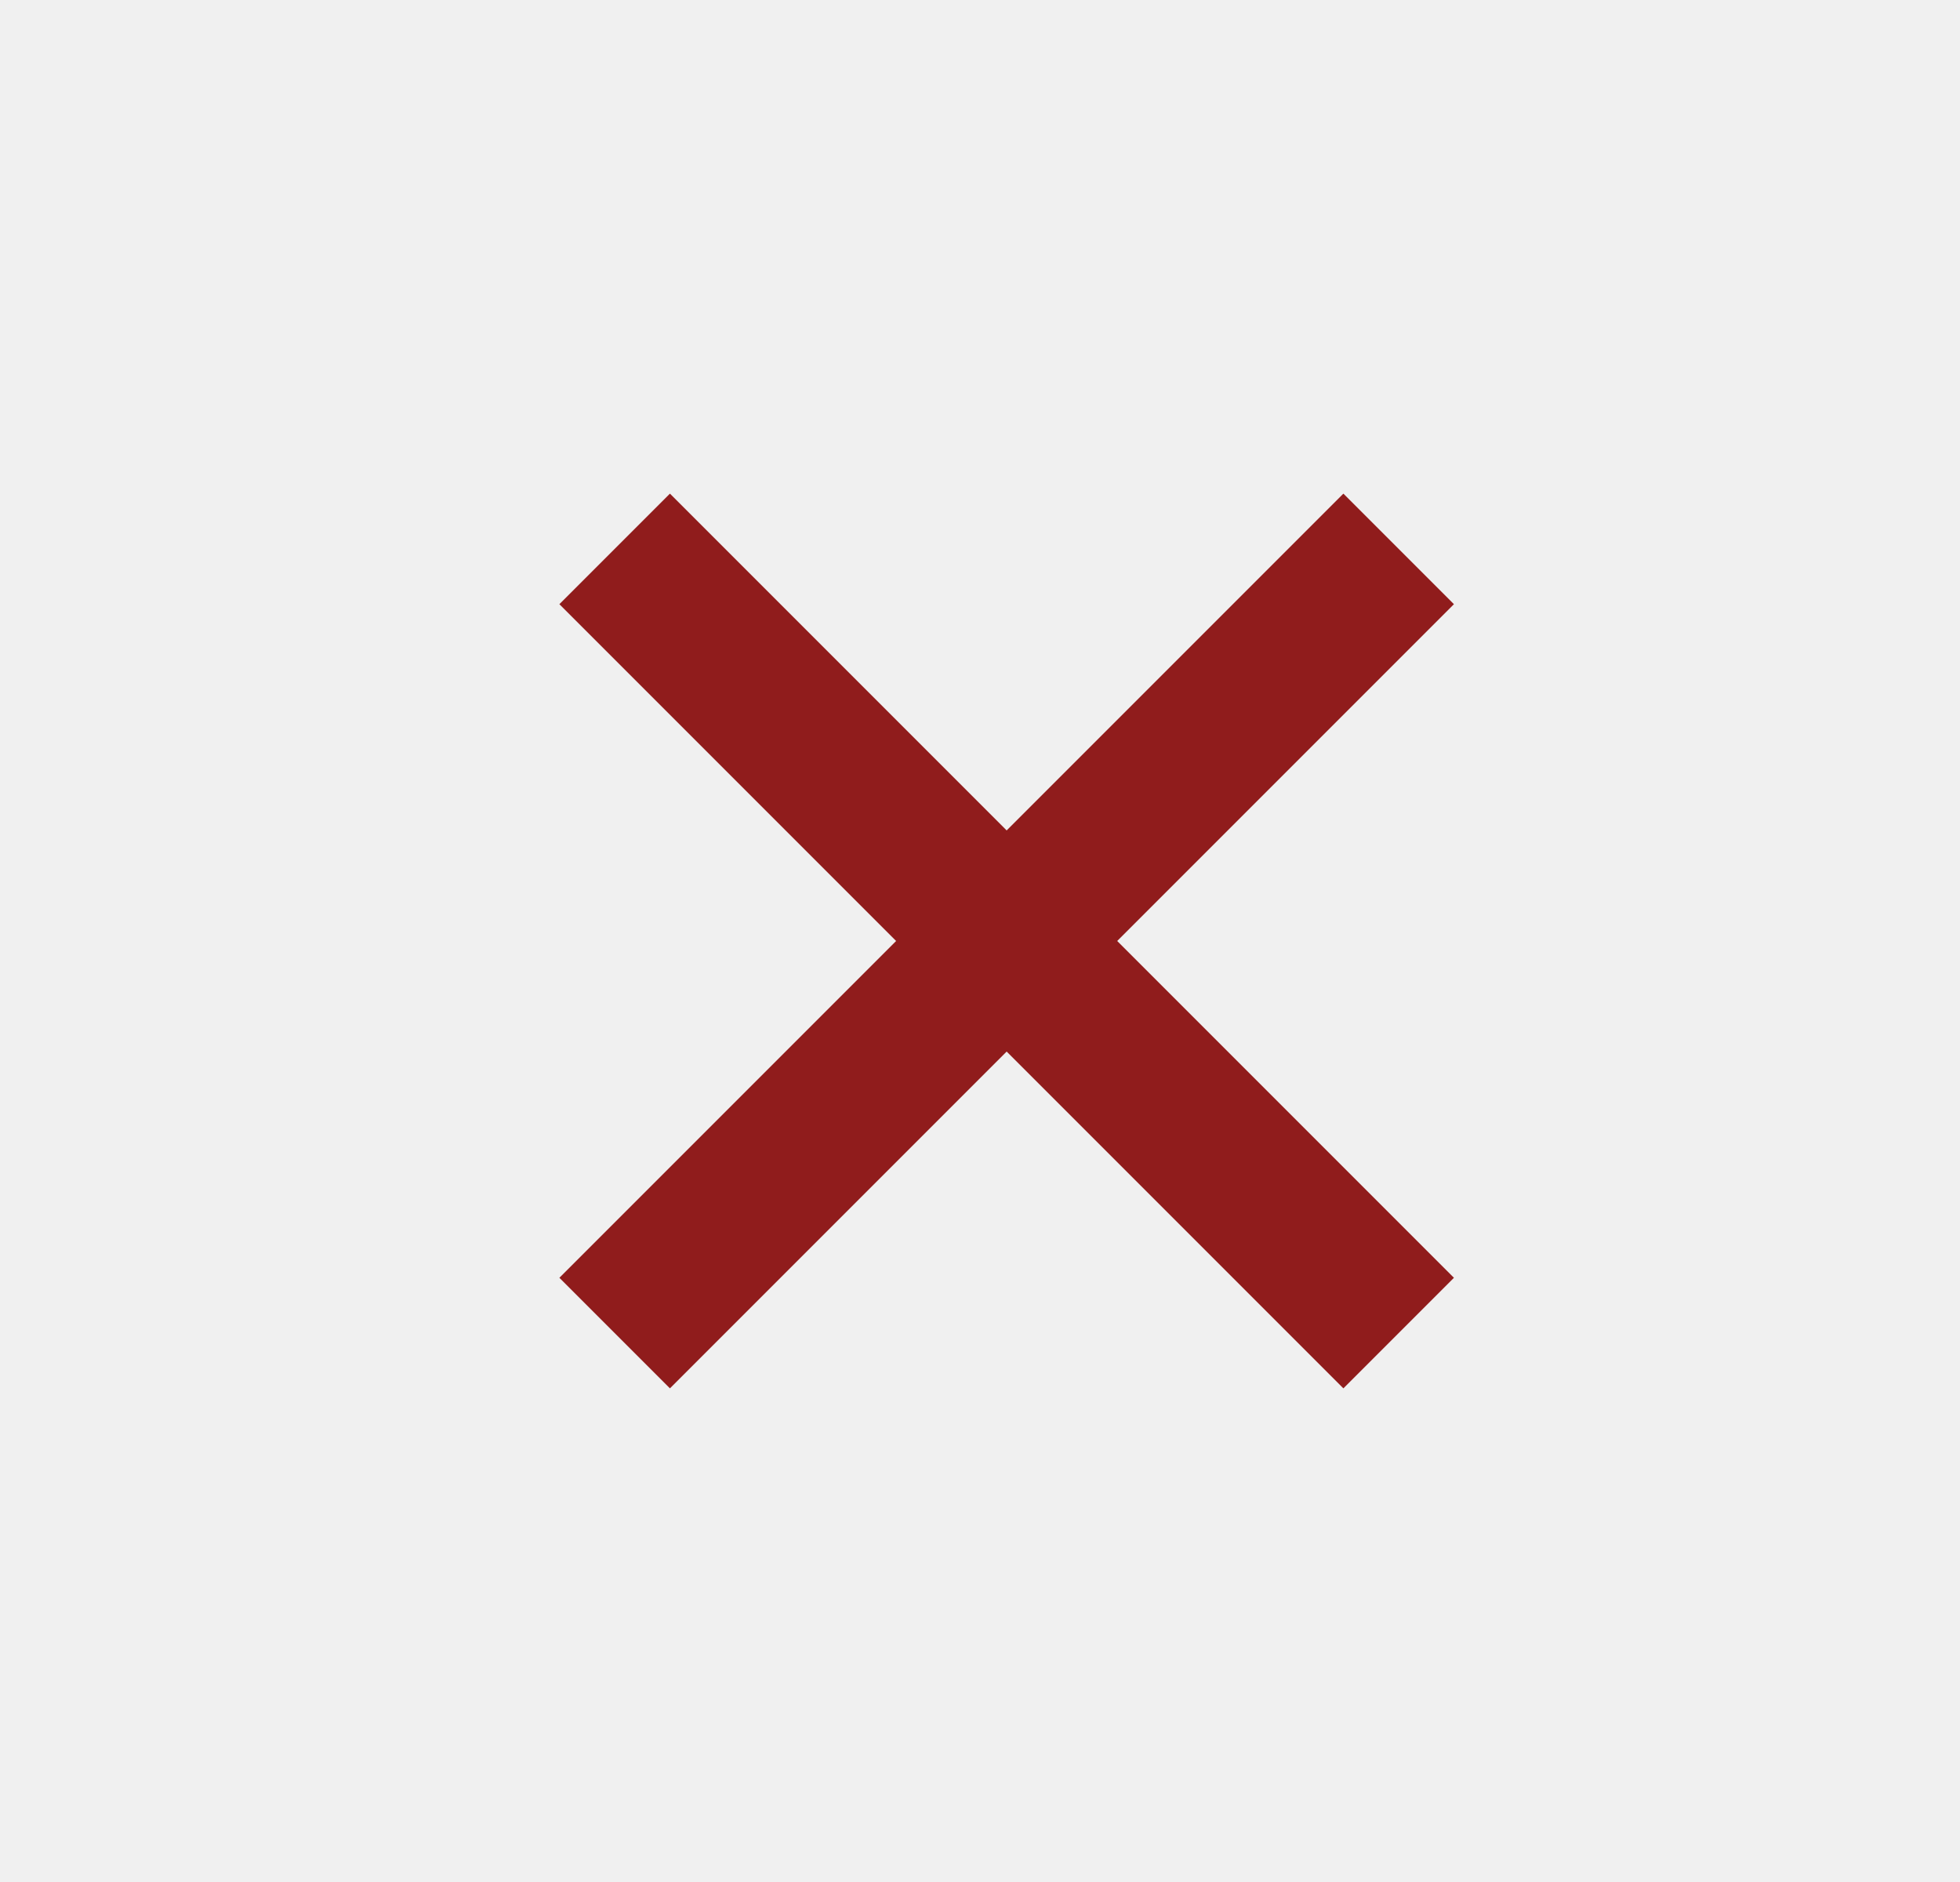
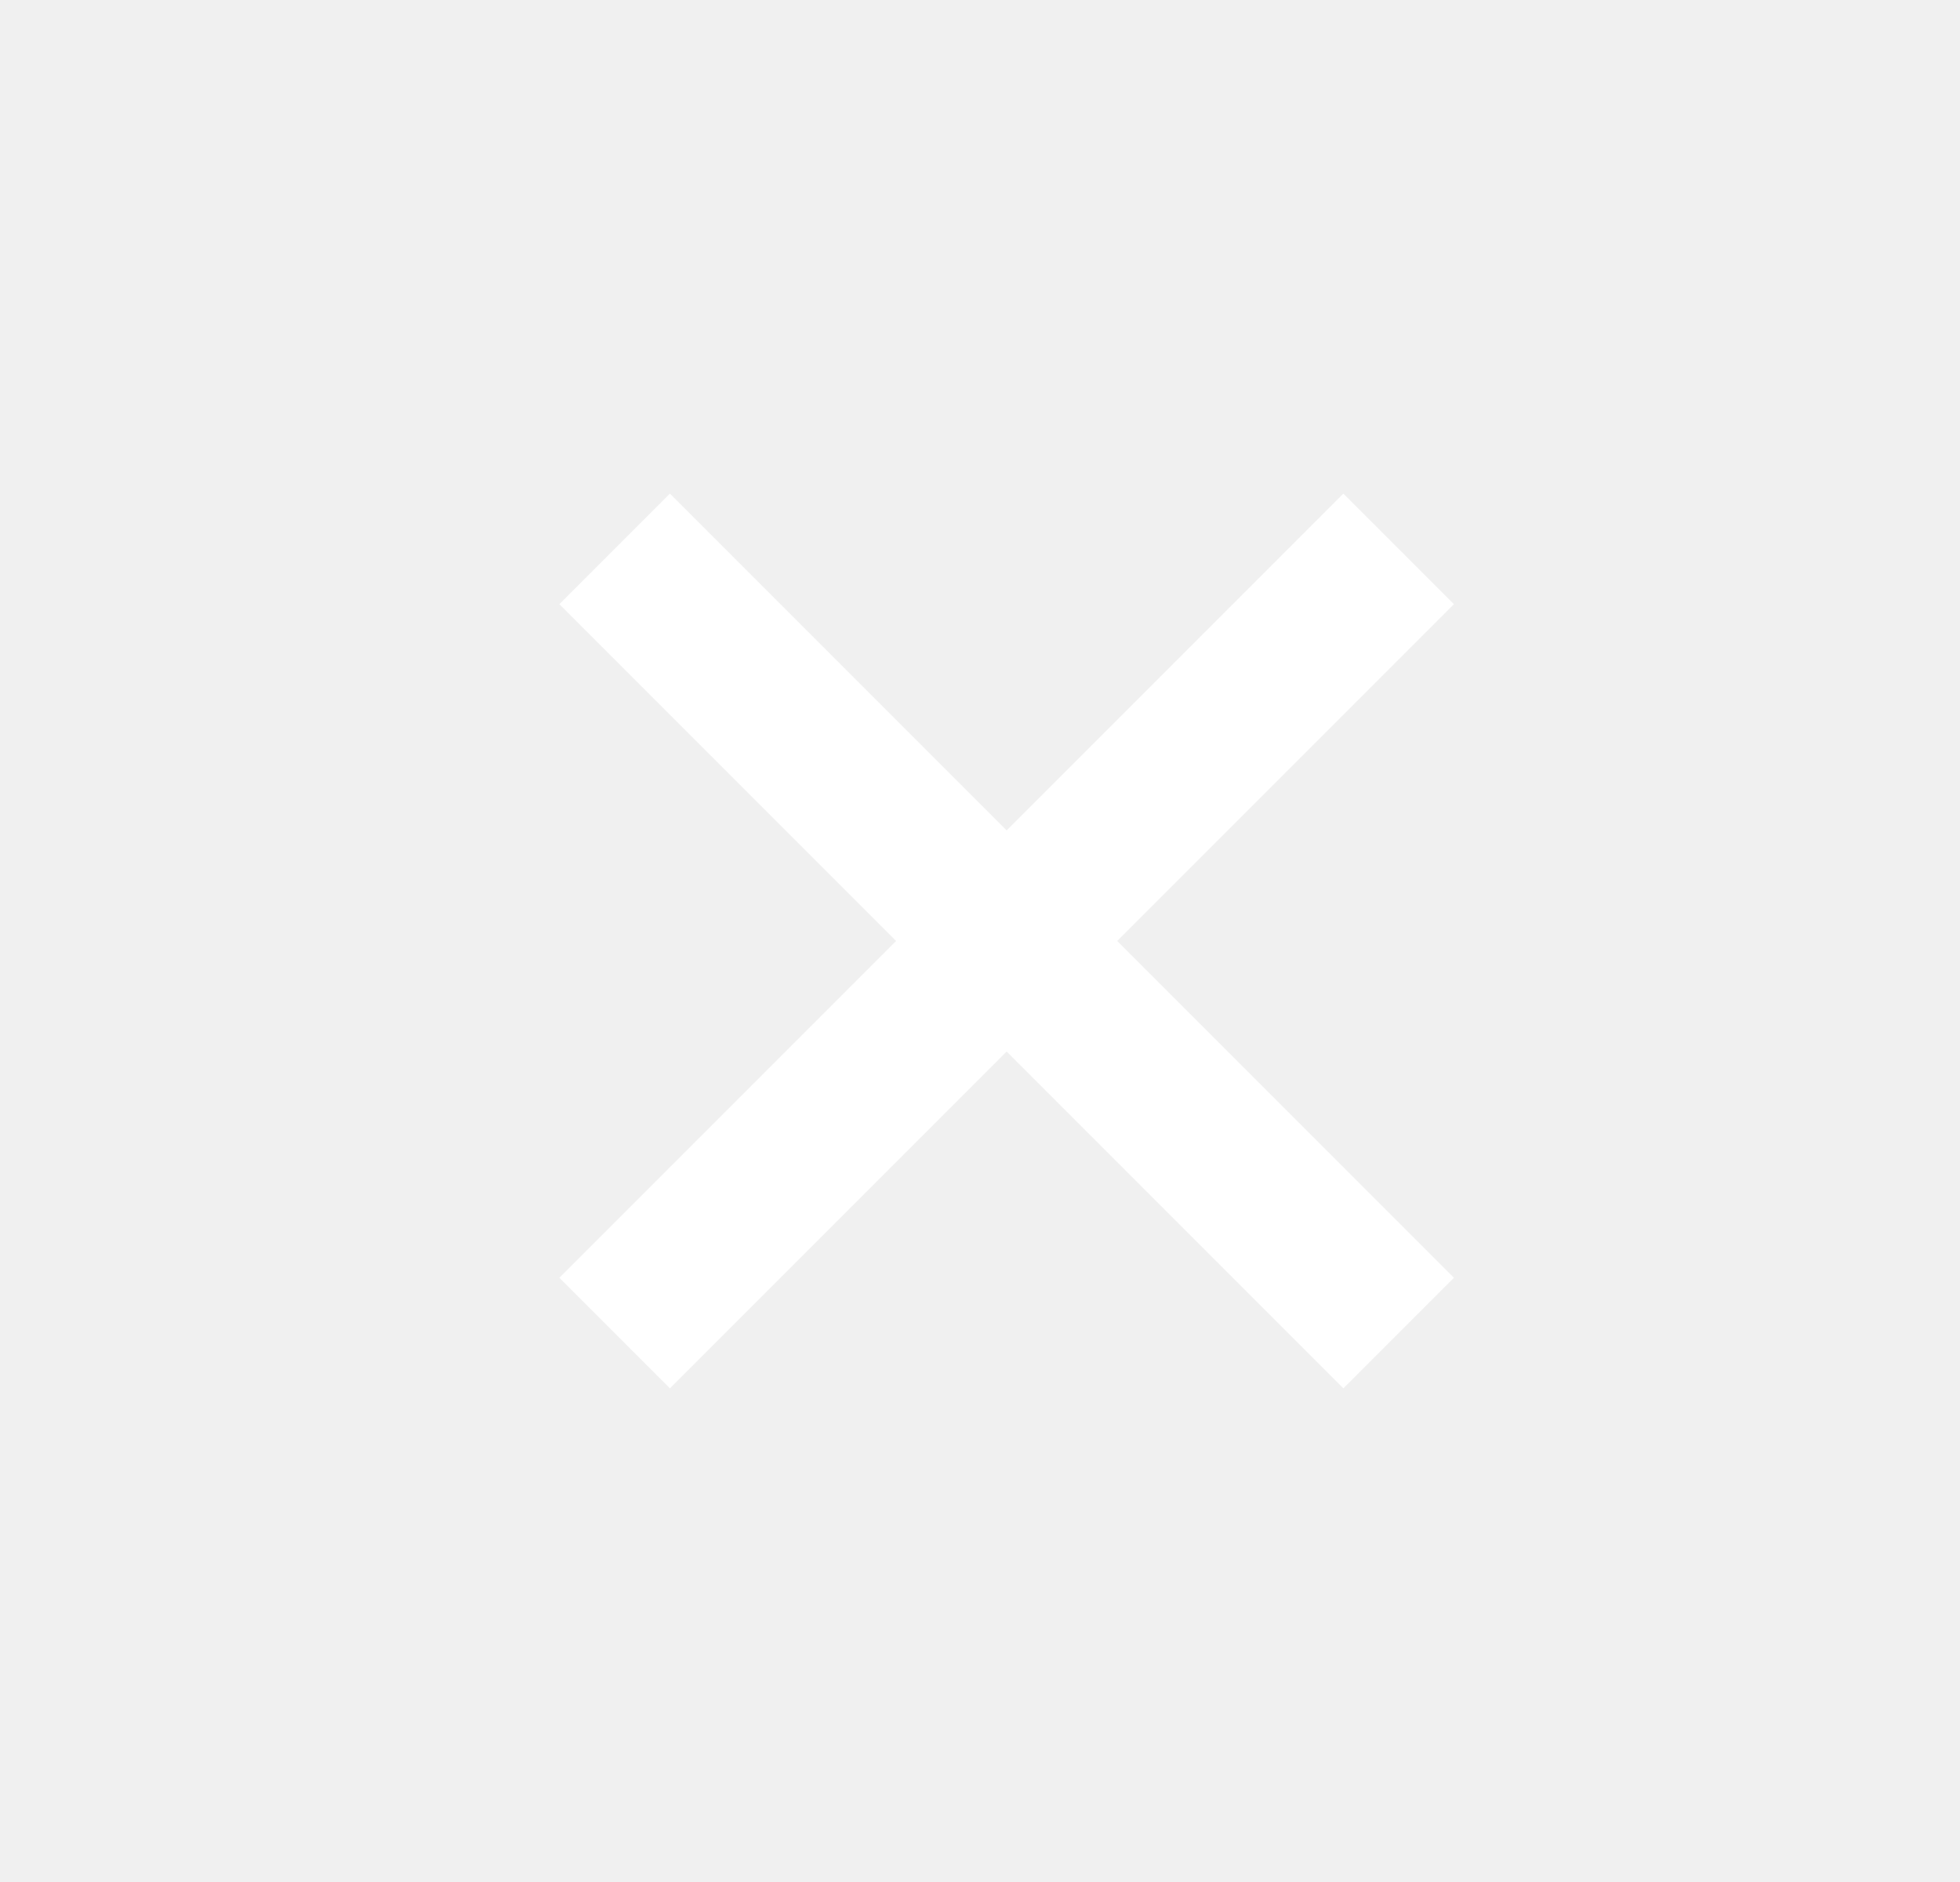
<svg xmlns="http://www.w3.org/2000/svg" width="25" height="24" viewBox="0 0 25 24" fill="none">
-   <path d="M18.545 7.705L17.135 6.295L12.84 10.59L8.545 6.295L7.135 7.705L11.43 12L7.135 16.295L8.545 17.705L12.84 13.41L17.135 17.705L18.545 16.295L14.25 12L18.545 7.705Z" fill="#901C1C" />
+   <path d="M18.545 7.705L17.135 6.295L12.84 10.59L8.545 6.295L7.135 7.705L11.43 12L7.135 16.295L8.545 17.705L12.84 13.41L17.135 17.705L18.545 16.295L14.25 12L18.545 7.705Z" fill="white" />
</svg>
